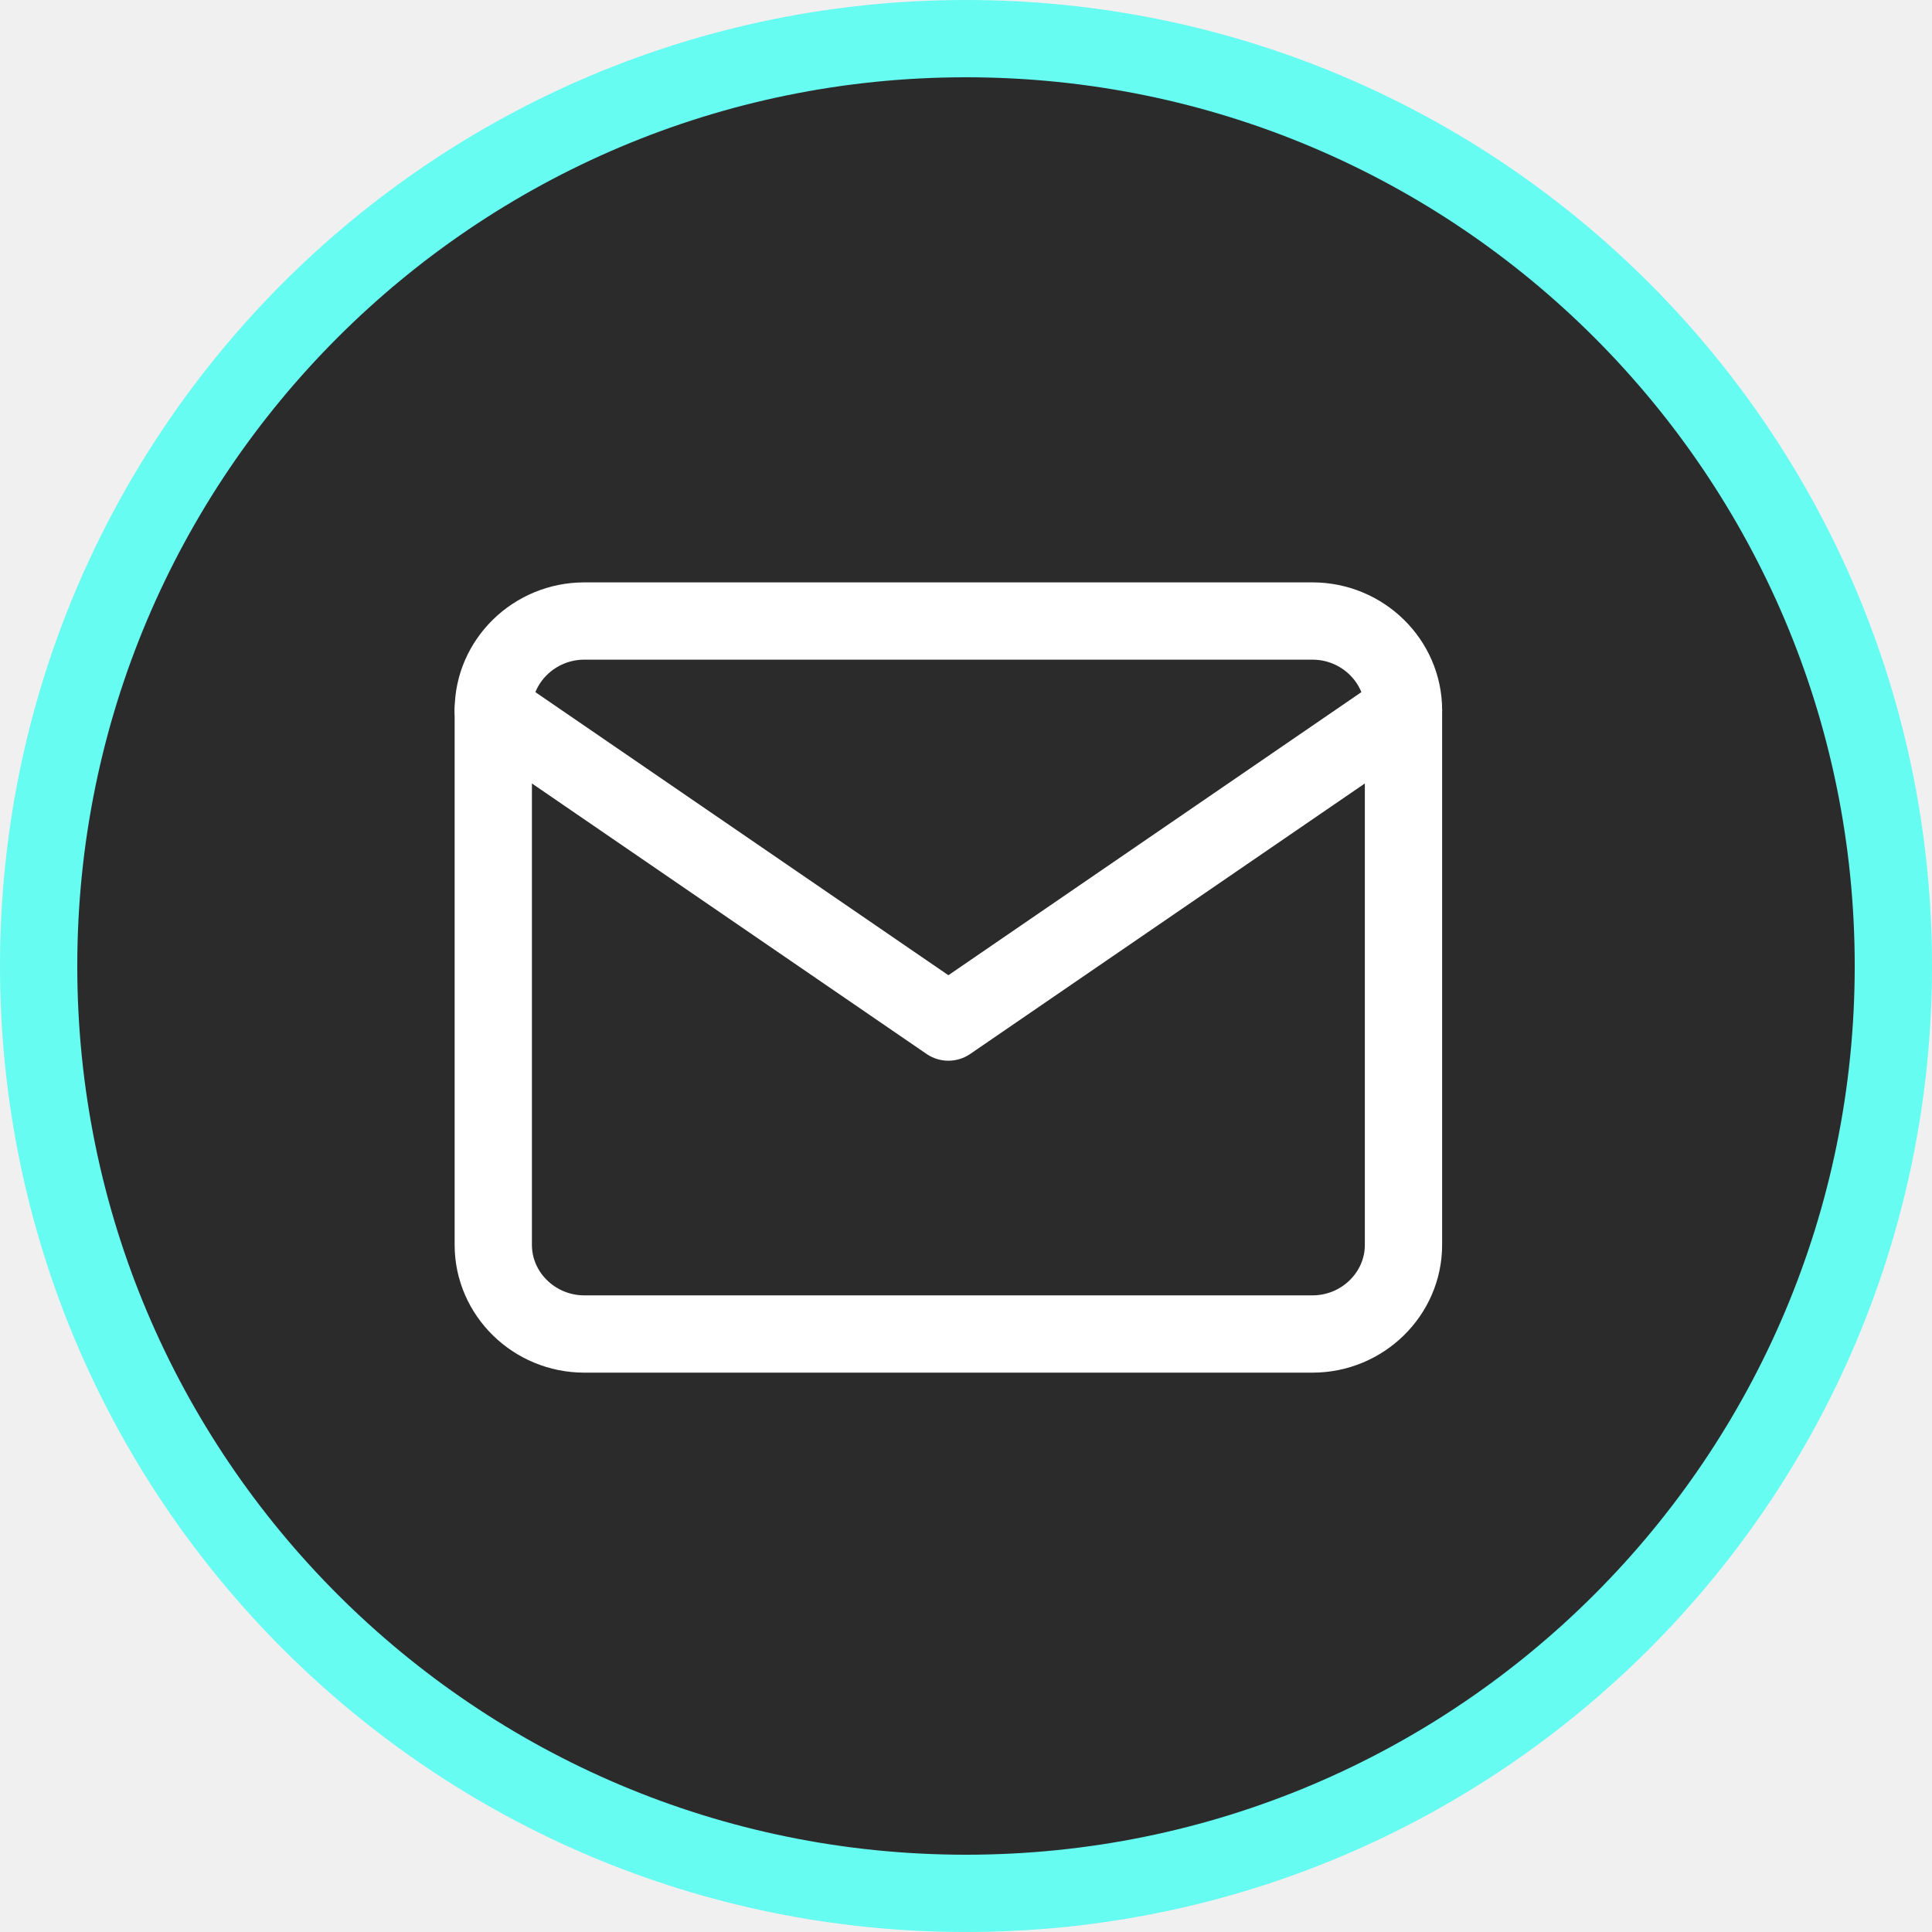
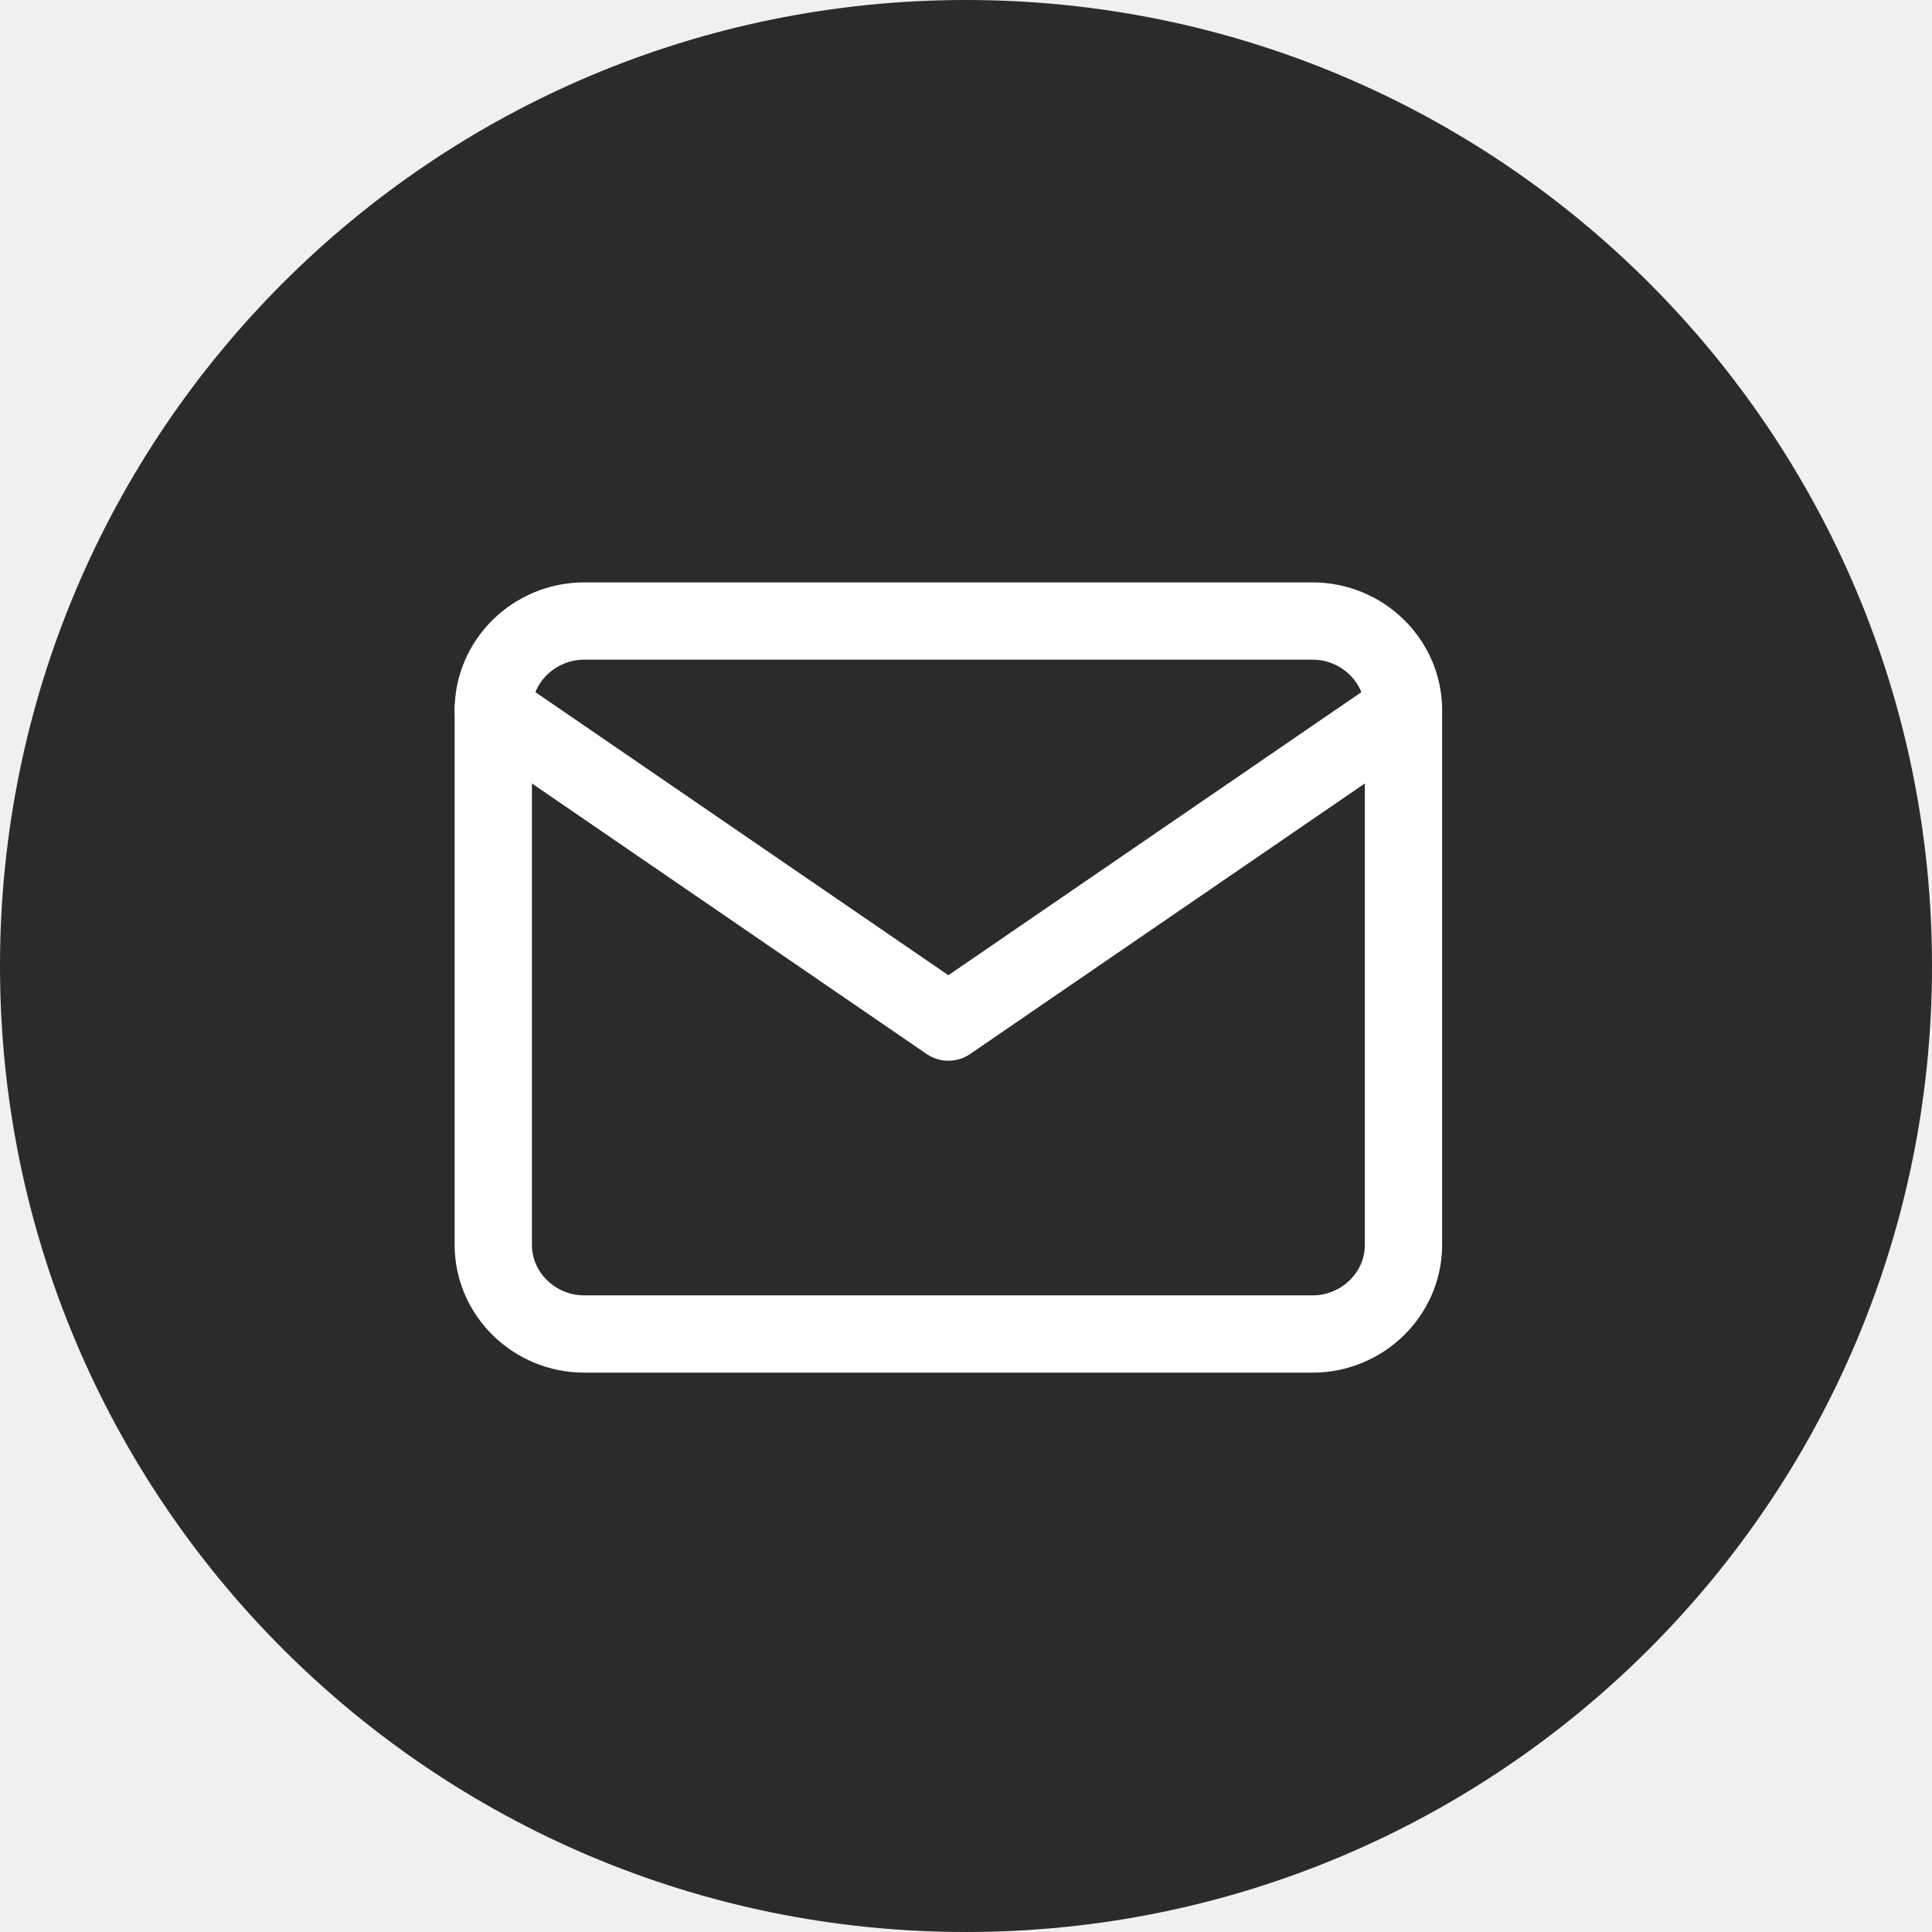
<svg xmlns="http://www.w3.org/2000/svg" width="50" height="50" viewBox="0 0 50 50" fill="#2b2b2b">
-   <circle cx="25" cy="25" r="24" stroke="#66FCF1" stroke-width="2" />
+   <circle cx="25" cy="25" r="24" stroke="#2b2b2b" stroke-width="2" />
  <path d="M15.122 16.072H33.967C35.262 16.072 36.322 17.11 36.322 18.378V32.218C36.322 33.486 35.262 34.524 33.967 34.524H15.122C13.826 34.524 12.766 33.486 12.766 32.218V18.378C12.766 17.11 13.826 16.072 15.122 16.072Z" stroke="white" stroke-width="2" stroke-linecap="round" stroke-linejoin="round" />
  <path d="M36.322 18.378L24.544 26.451L12.766 18.378" stroke="white" stroke-width="2" stroke-linecap="round" stroke-linejoin="round" />
</svg>
